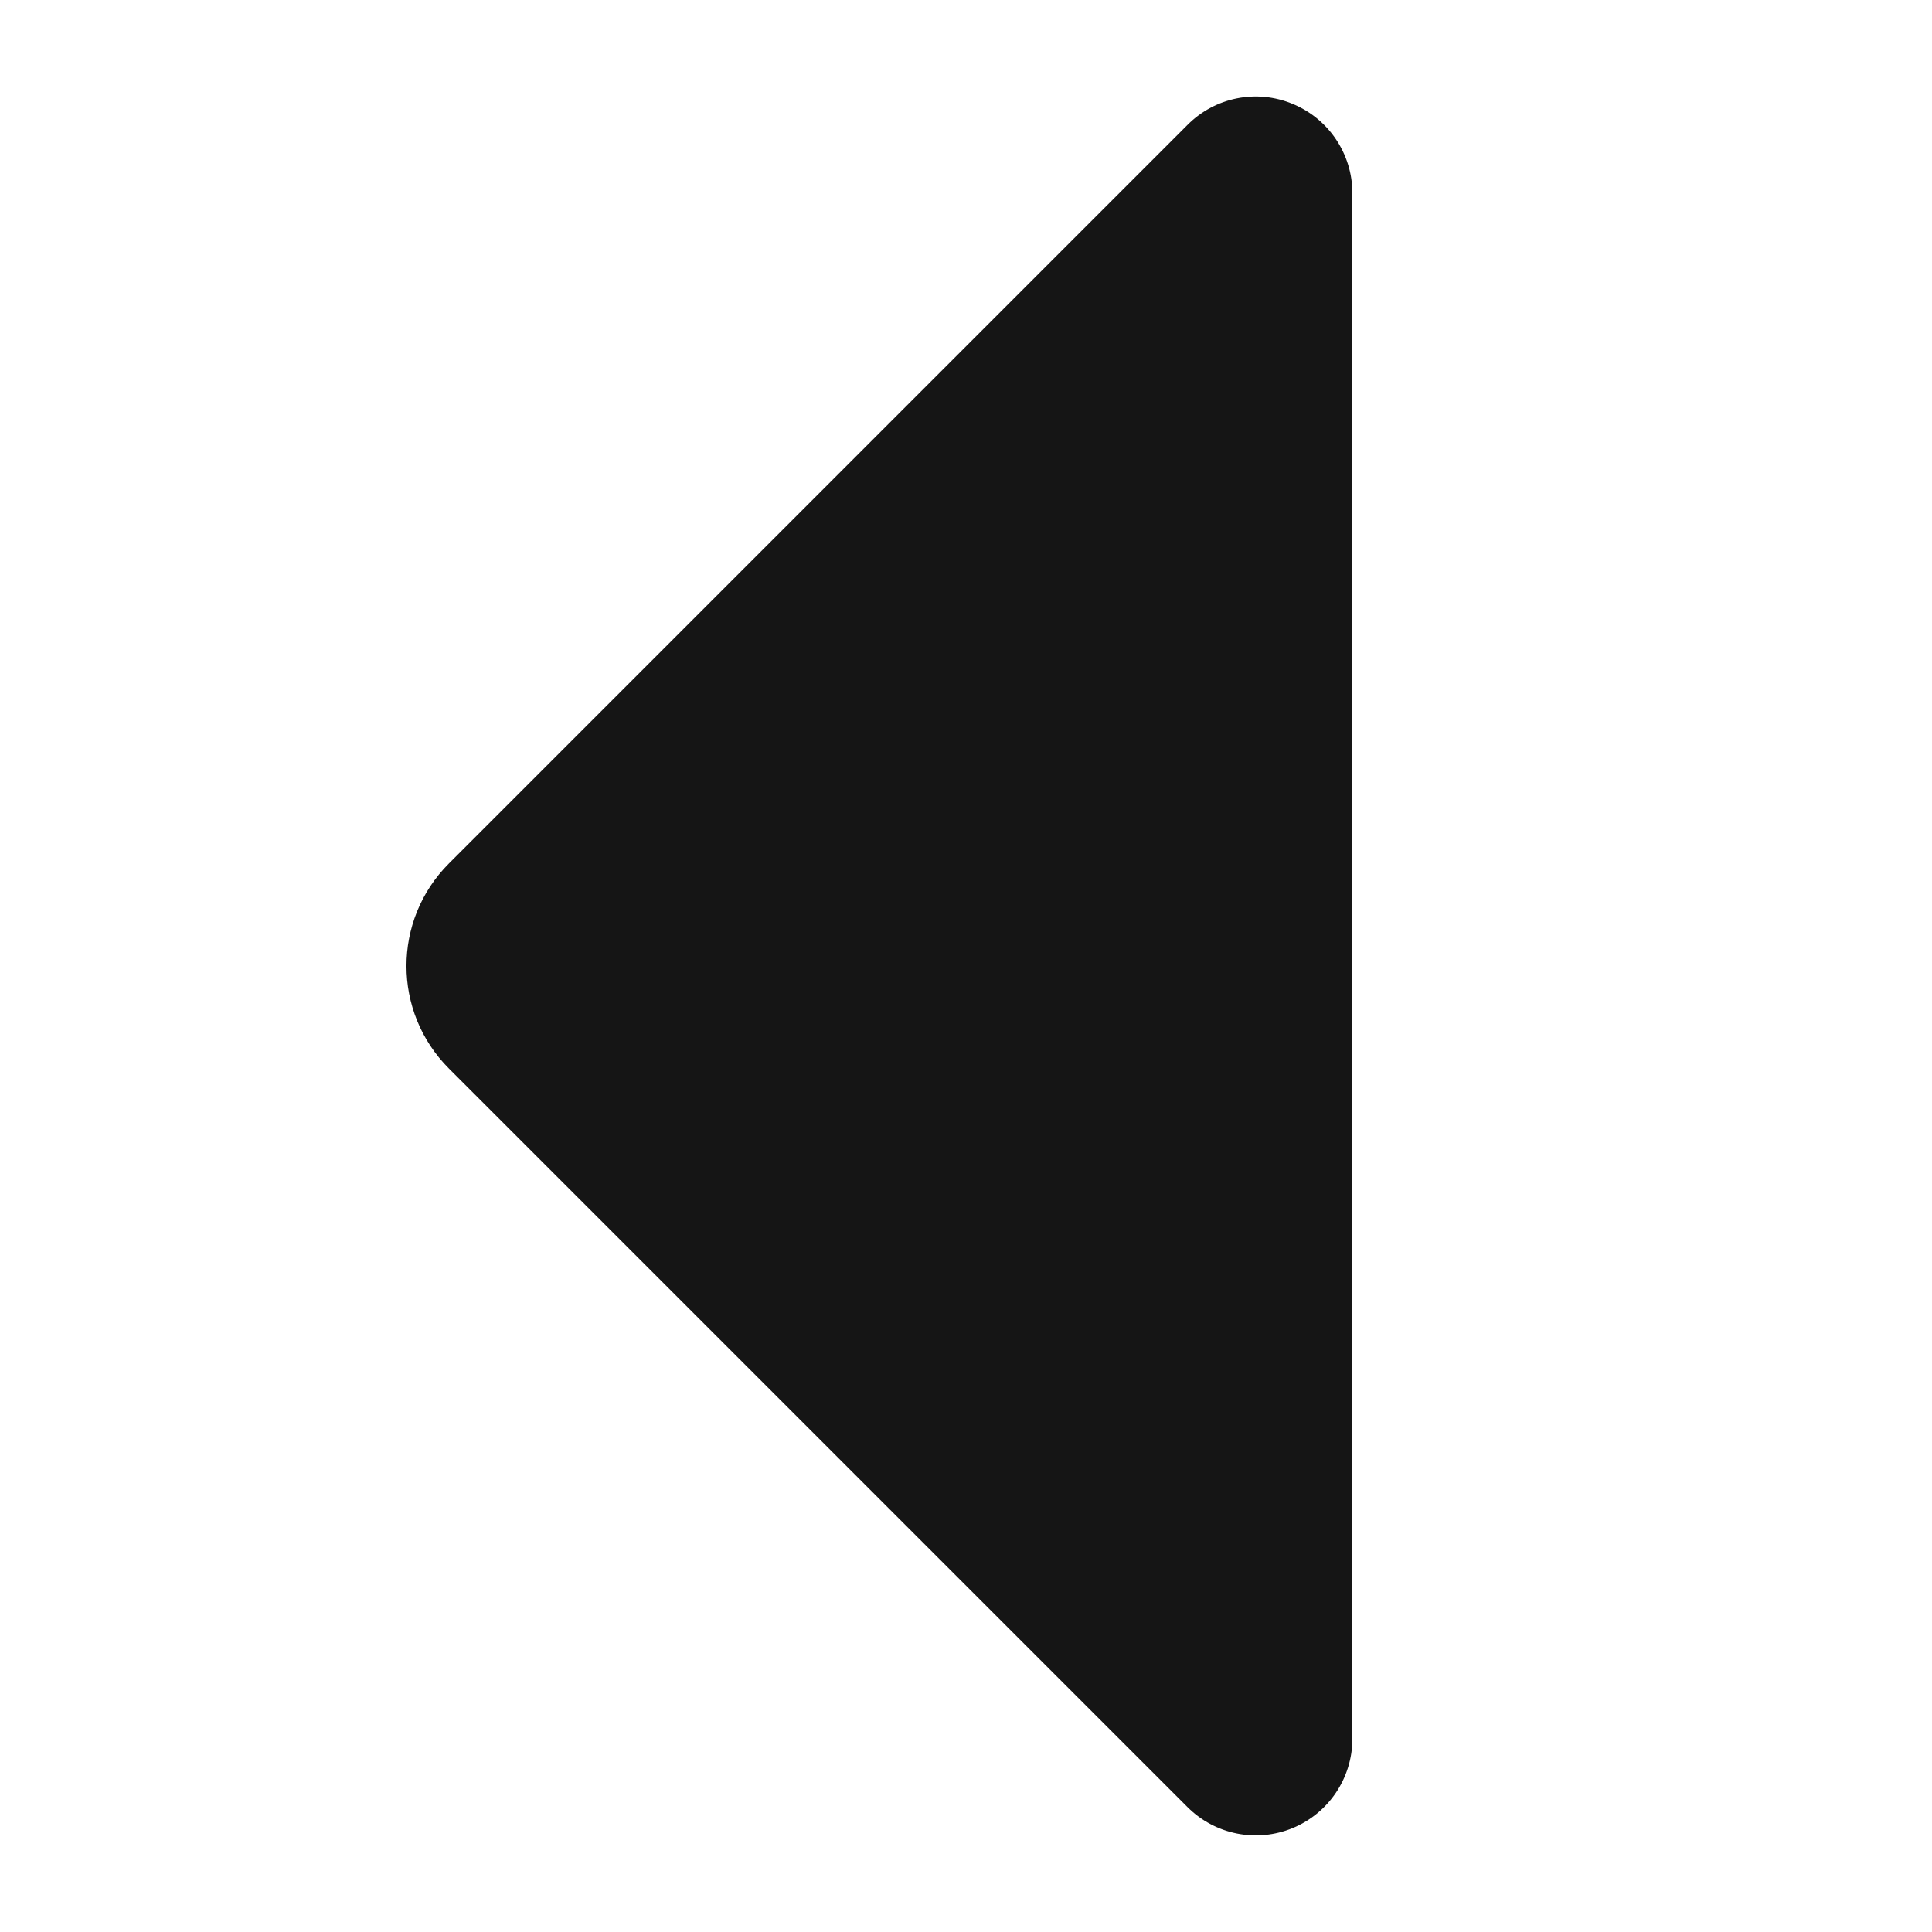
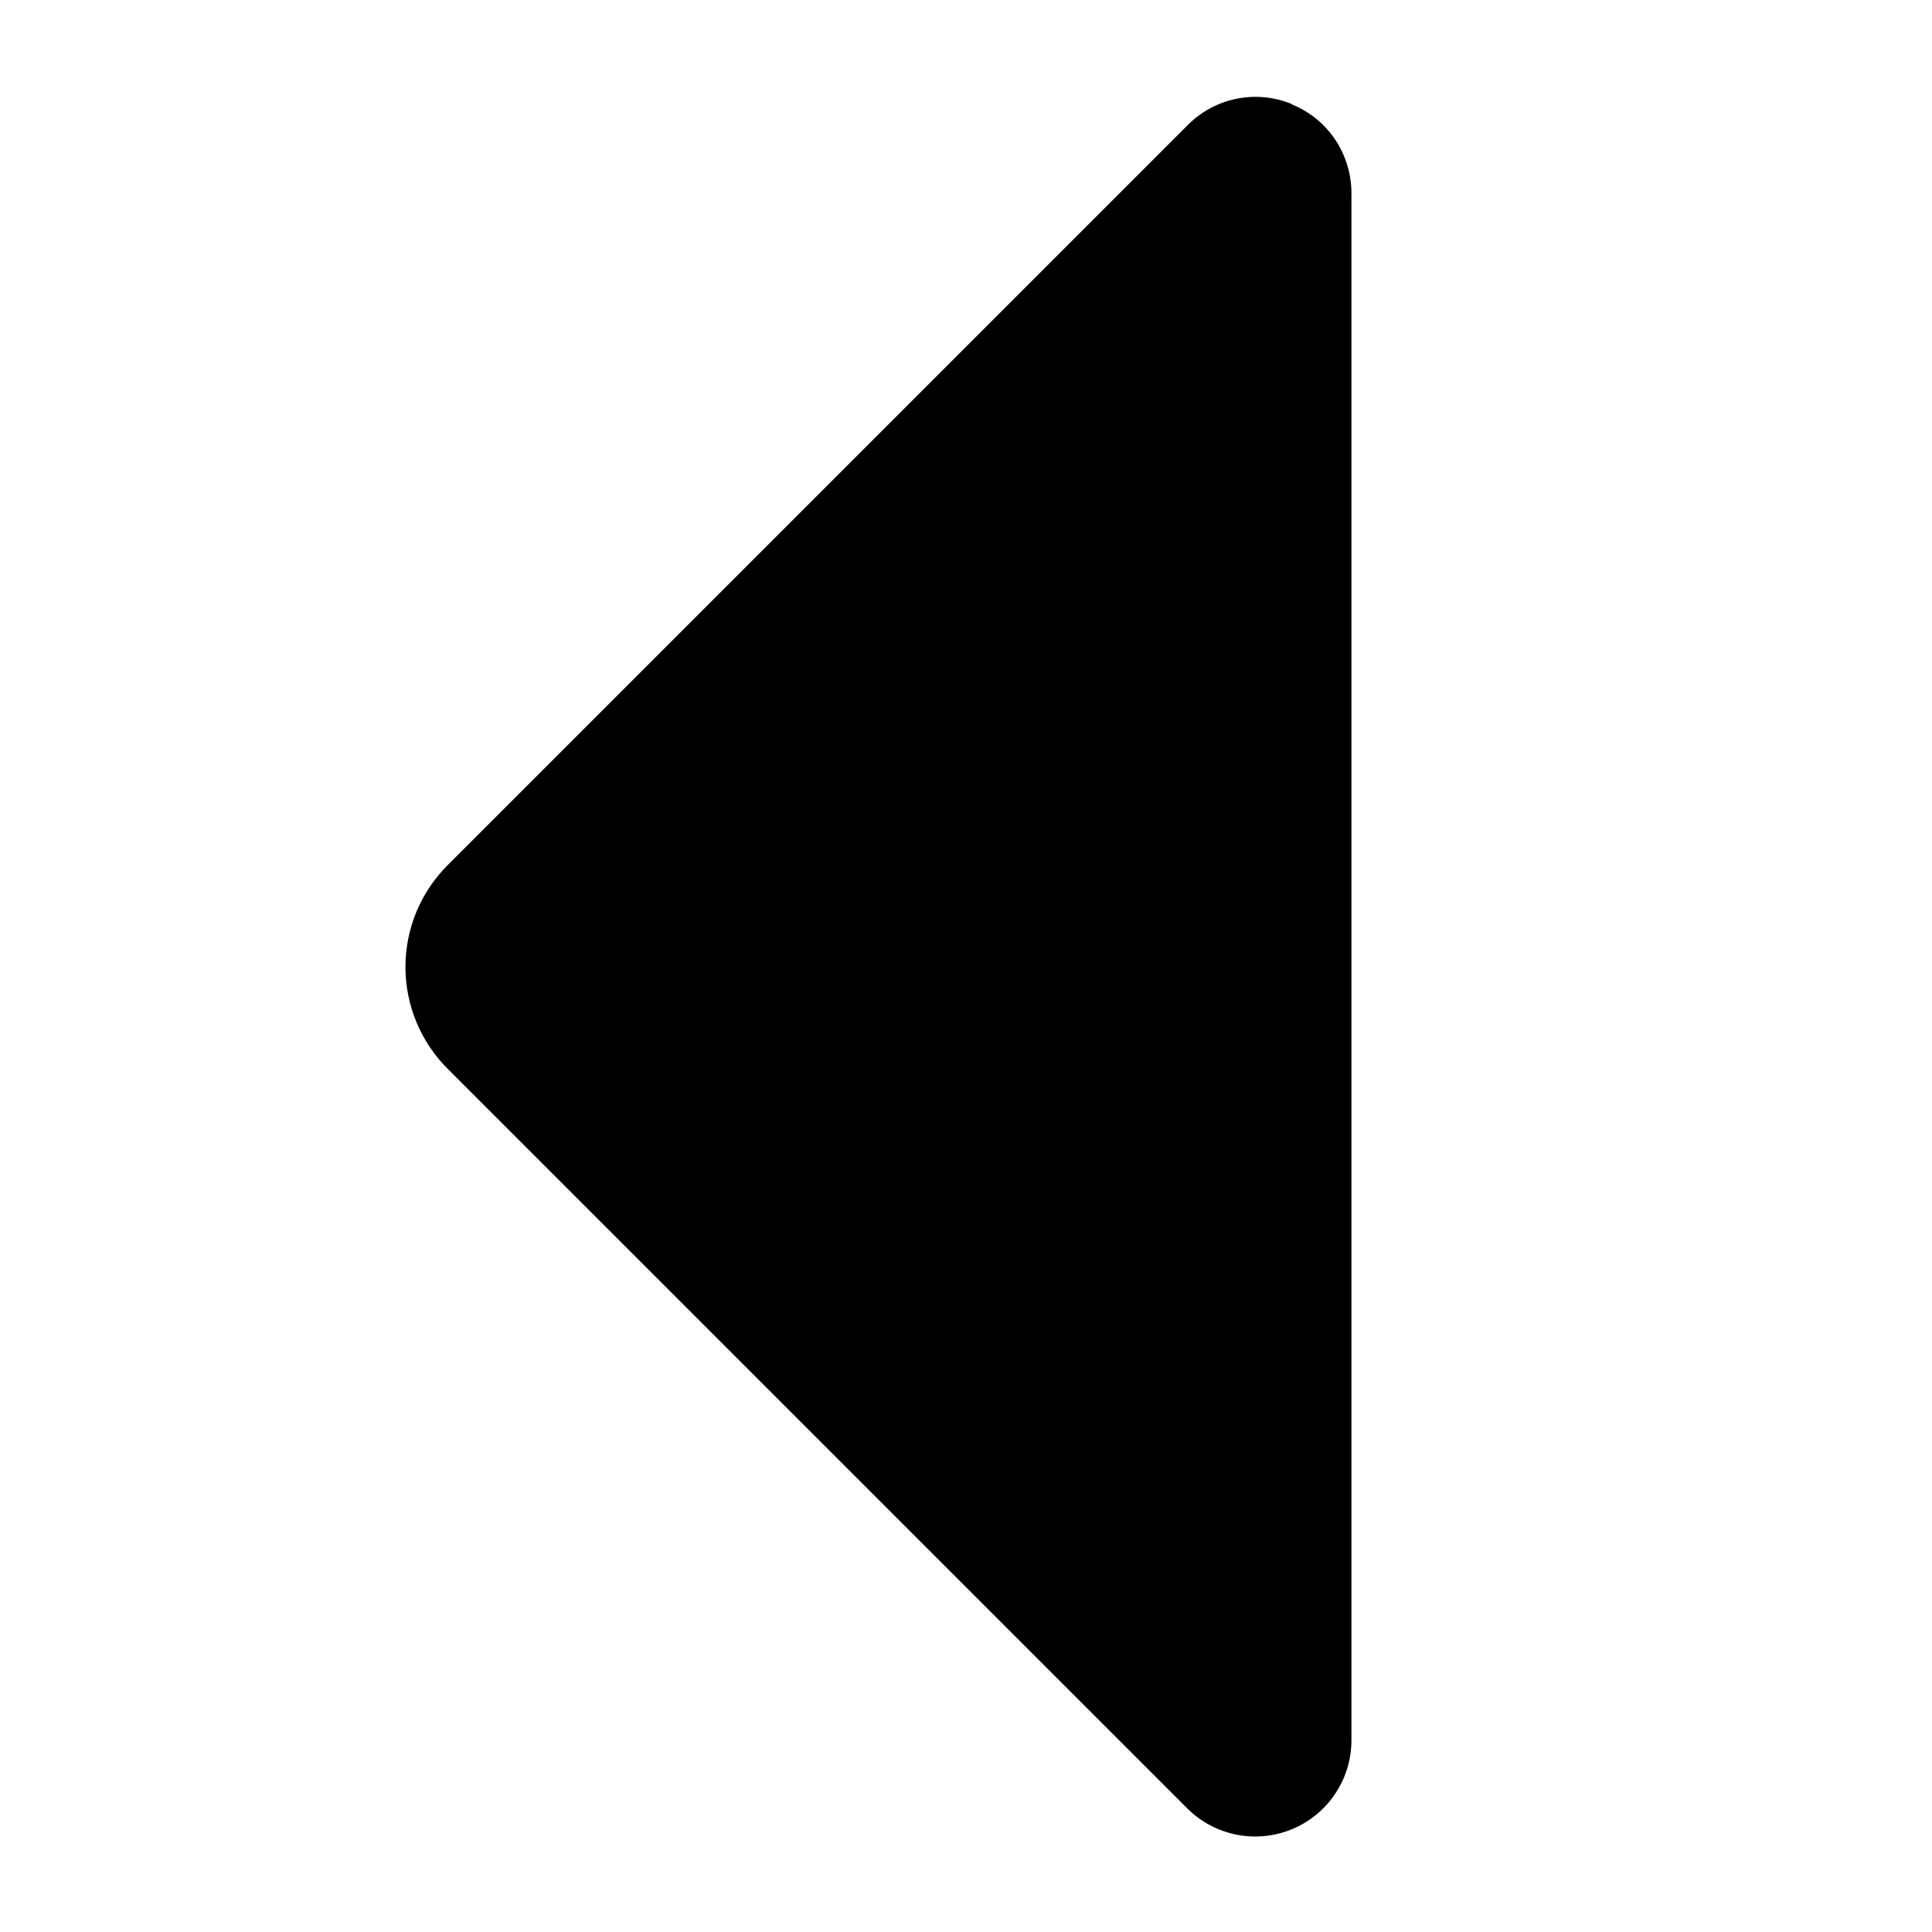
<svg xmlns="http://www.w3.org/2000/svg" viewBox="0 0 20 20">
-   <path d="M0 0h20v20H0z" fill="none" />
-   <path d="M13.383 1.076a.995.995 0 0 0-1.09.217L4.647 8.939a1.501 1.501 0 0 0 0 2.122l7.646 7.646A1 1 0 0 0 14 18V2a.999.999 0 0 0-.617-.924Z" fill="#151515" />
+   <path d="M13.38 1.08a.988.988 0 0 0-1.09.22L4.64 8.95a1.49 1.49 0 0 0 0 2.12l7.65 7.65a.996.996 0 0 0 1.7-.71V2c0-.4-.24-.77-.62-.92Z" />
</svg>
